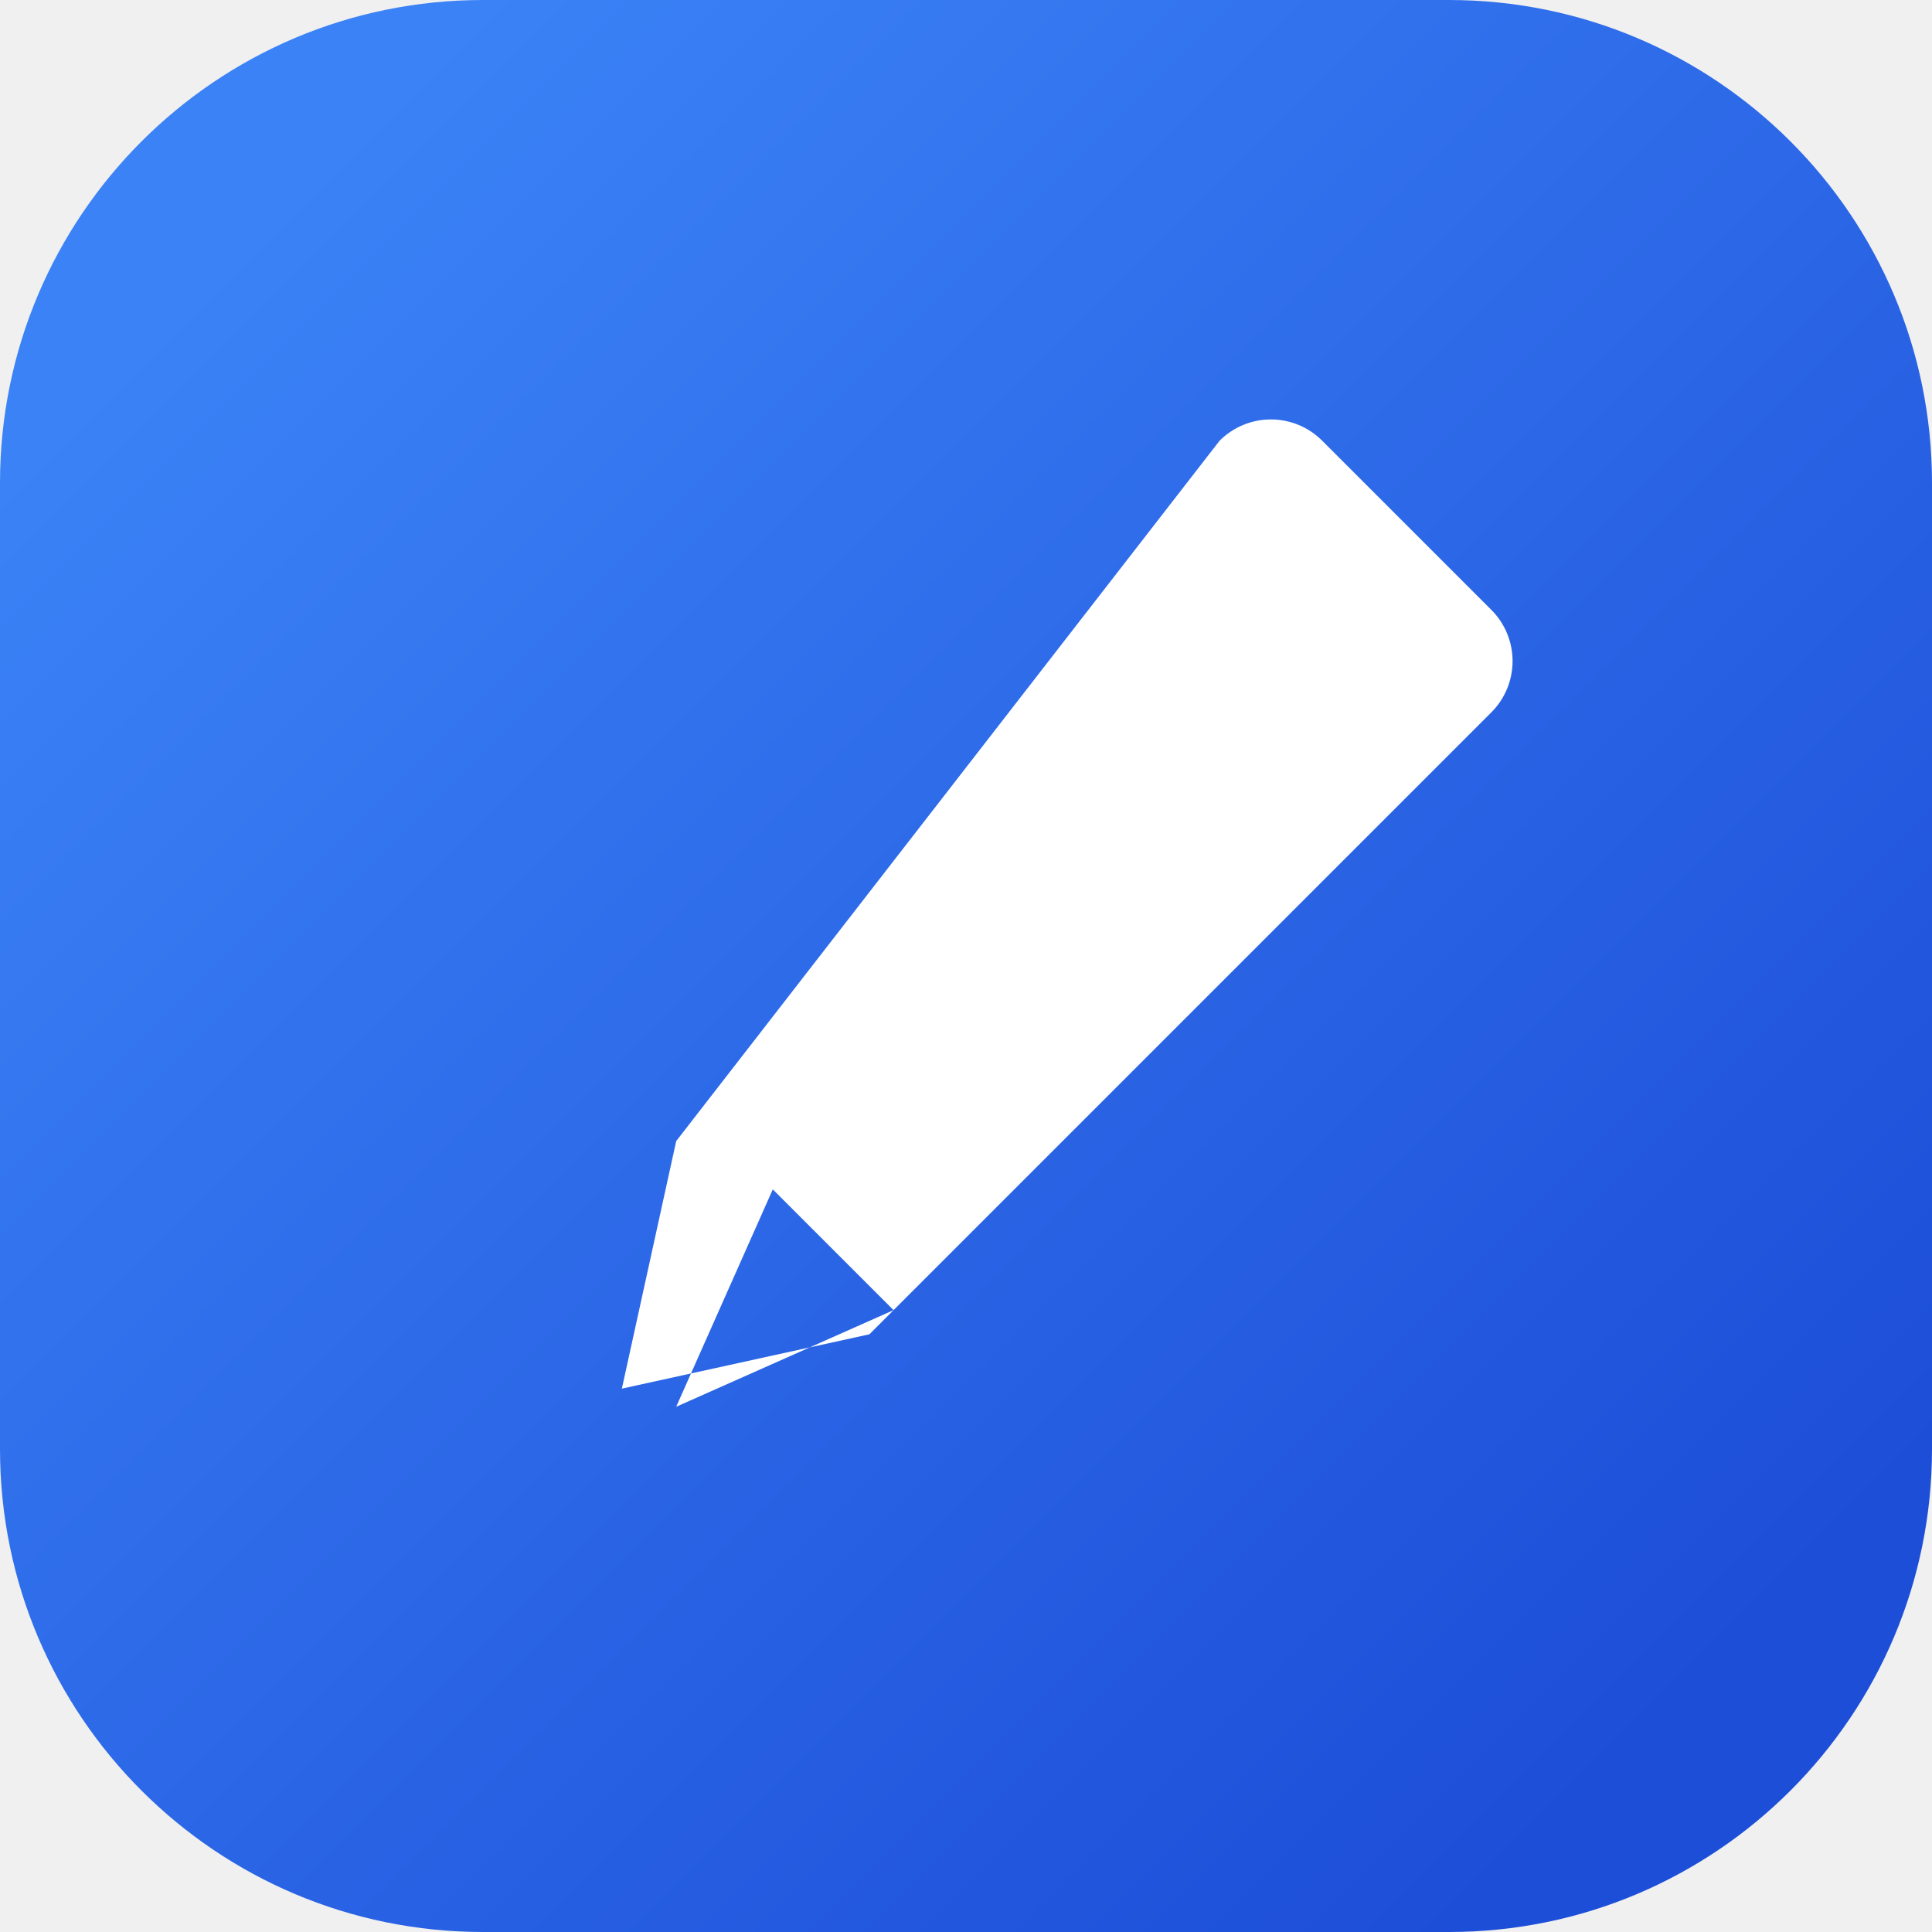
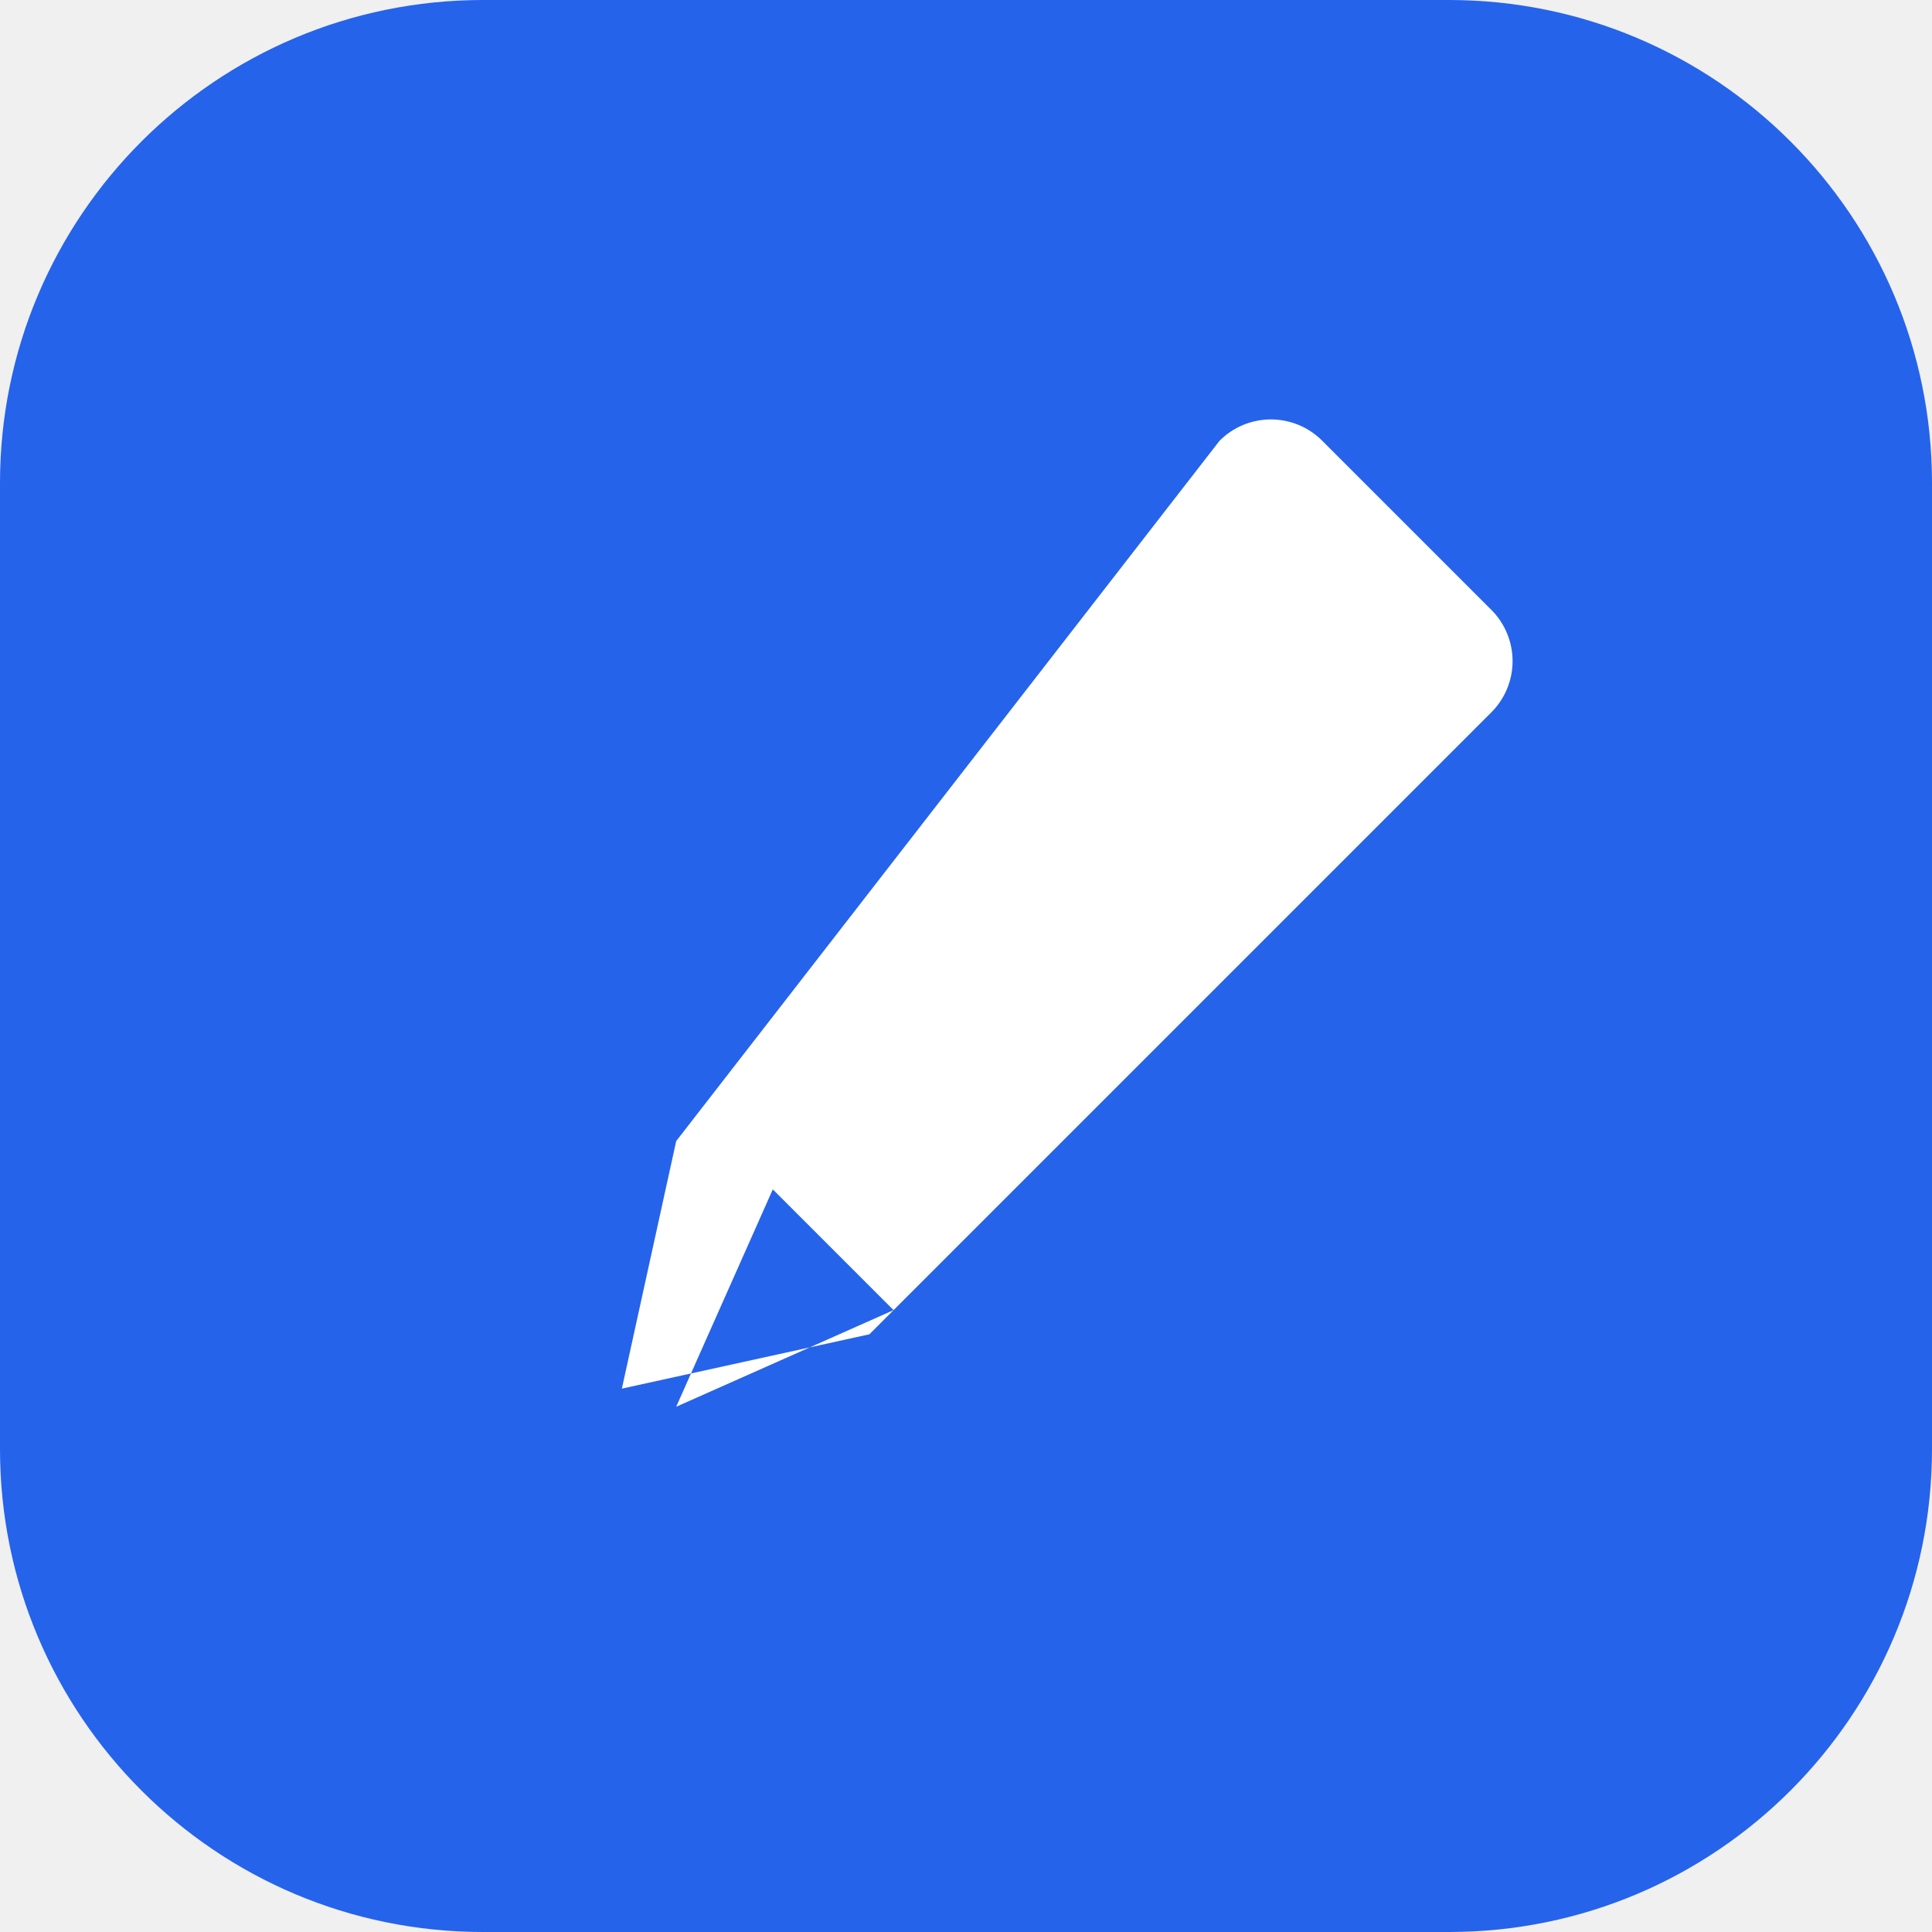
<svg xmlns="http://www.w3.org/2000/svg" viewBox="0 0 32 32" fill="none">
-   <rect width="32" height="32" rx="8" fill="url(#quill-icon-grad)" />
-   <defs>
-     <linearGradient id="quill-icon-grad" x1="4" y1="4" x2="28" y2="28" gradientUnits="userSpaceOnUse">
-       <stop stop-color="#3B82F6" />
-       <stop offset="1" stop-color="#1D4ED8" />
-     </linearGradient>
-   </defs>
+   <rect width="32" height="32" rx="8" fill="#2563eb" />
  <path fill="#fff" d="M20.2 7.3a1.2 1.2 0 0 1 1.7 0l2.8 2.8a1.2 1.2 0 0 1 0 1.7L14.4 22.1l-4.1.9.9-4.1L20.2 7.3Zm-7.4 12.4-1.6 3.6 3.6-1.6-2-2Z" />
</svg>
